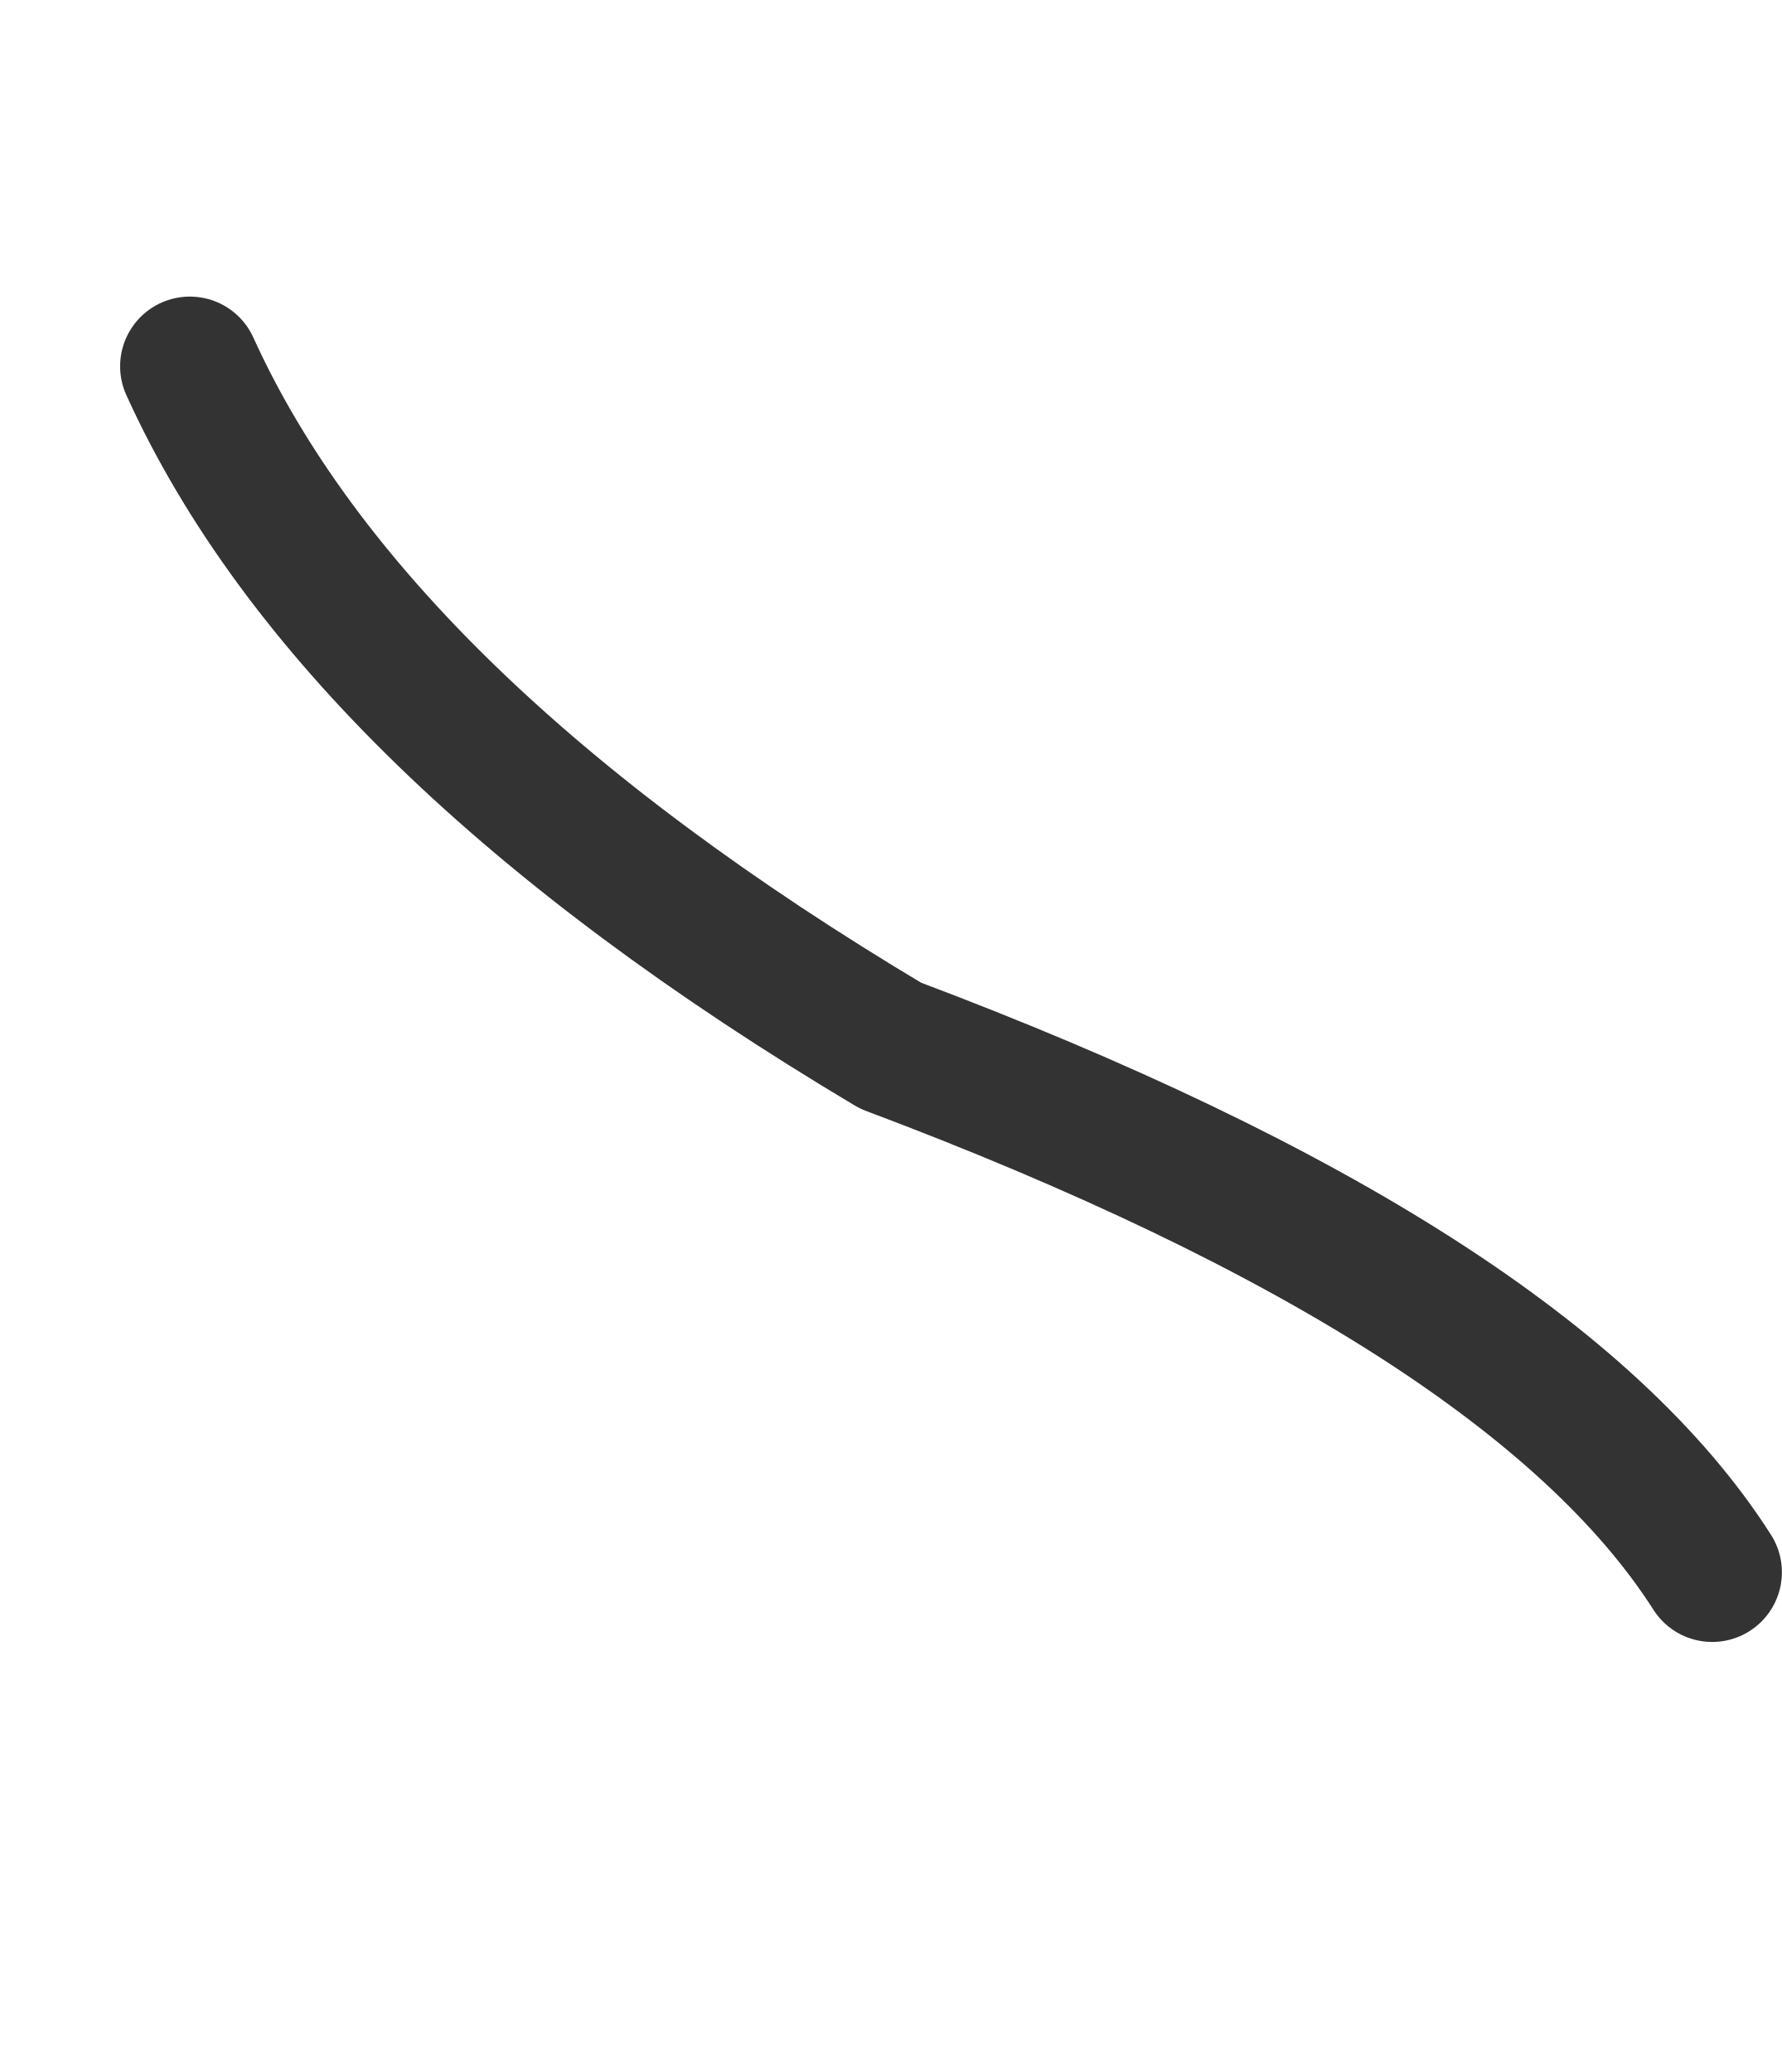
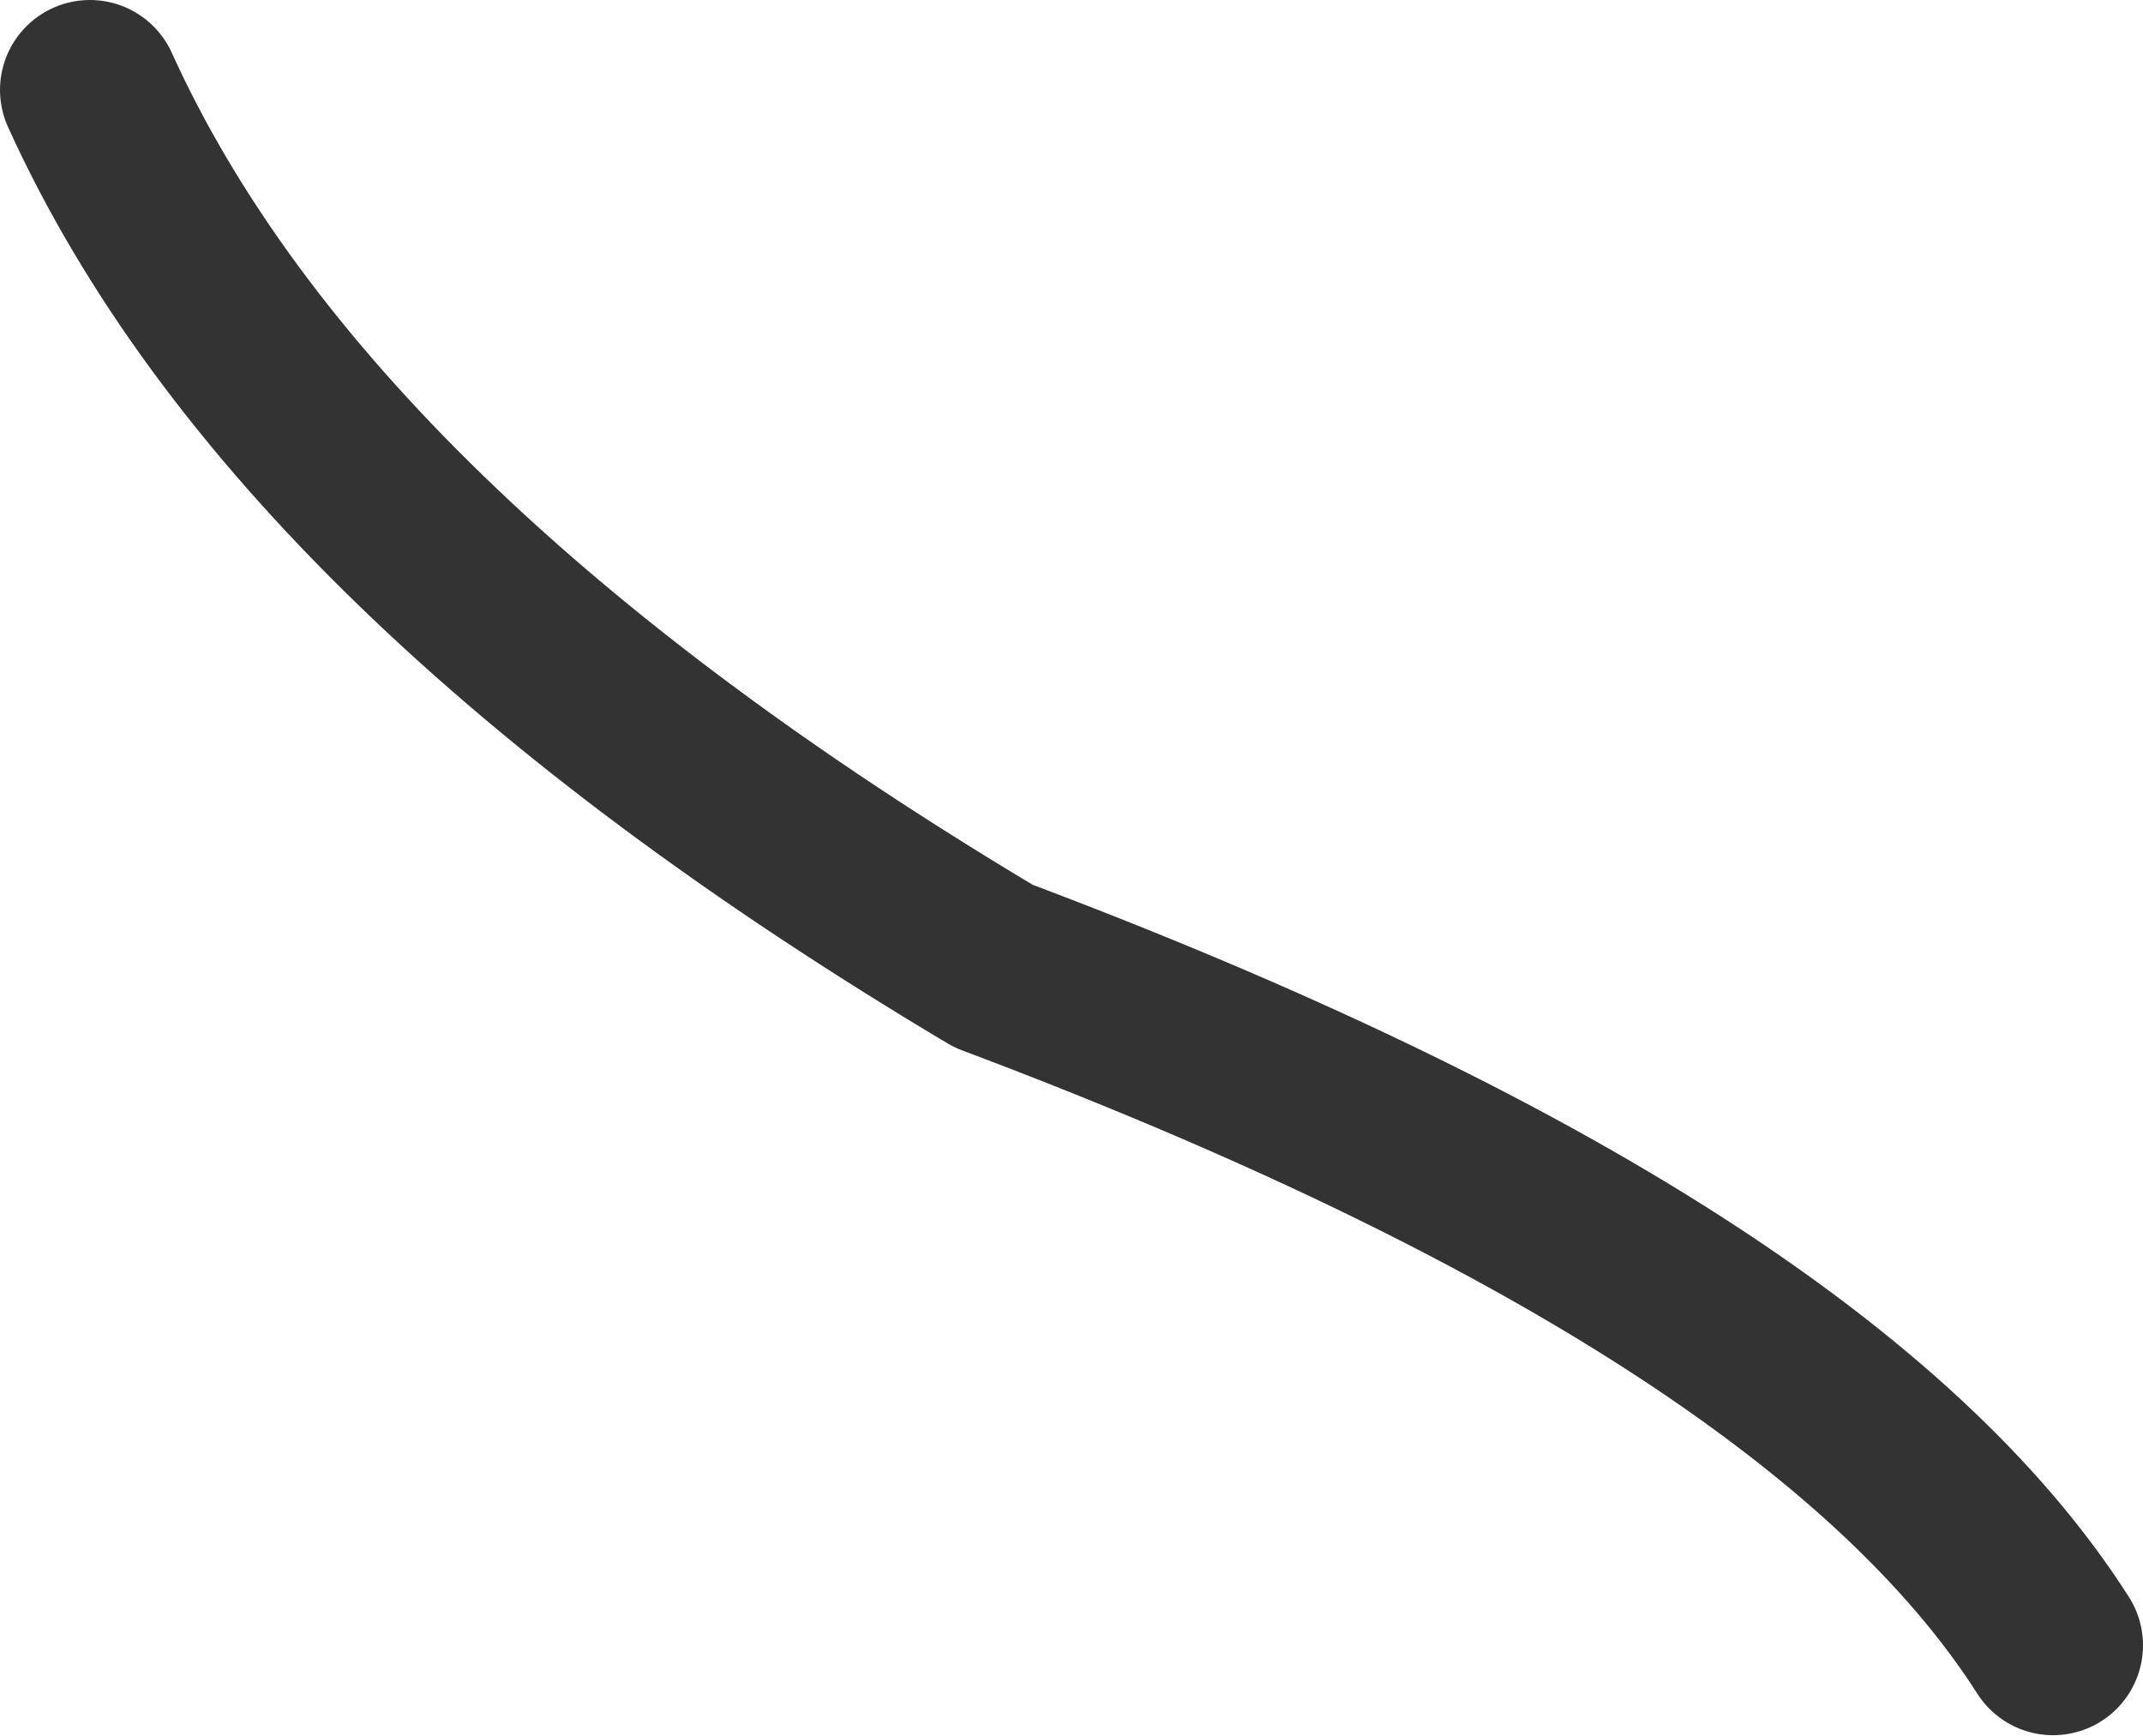
- <svg xmlns="http://www.w3.org/2000/svg" width="367.148" height="426.938" version="1.1" id="svg4">
+ <svg xmlns="http://www.w3.org/2000/svg" width="200" height="161.925" version="1.1" id="svg4">
  <defs id="defs4" />
  <clipPath id="a">
    <path d="m 13.333,9.167 h 83.334 q 4.166,0 4.166,4.166 v 83.334 q 0,4.166 -4.166,4.166 H 13.333 q -4.166,0 -4.166,-4.166 V 13.333 q 0,-4.166 4.166,-4.166" id="path1" />
  </clipPath>
-   <path fill="none" stroke="#333333" stroke-linecap="round" stroke-linejoin="round" stroke-width="28.73" d="m 183.482,215.456 c 87.777,32.997 144.21,69.166 169.3,108.506 M 183.482,215.456 C 109.581,171.405 61.459,124.745 39.114,75.477" id="path2-5" />
+   <path fill="none" stroke="#333333" stroke-linecap="round" stroke-linejoin="round" stroke-width="16.781" d="M 92.718,90.154 C 143.99,109.429 176.954,130.555 191.609,153.535 M 92.718,90.154 C 49.552,64.423 21.442,37.169 8.391,8.391" id="path2-5" />
</svg>
